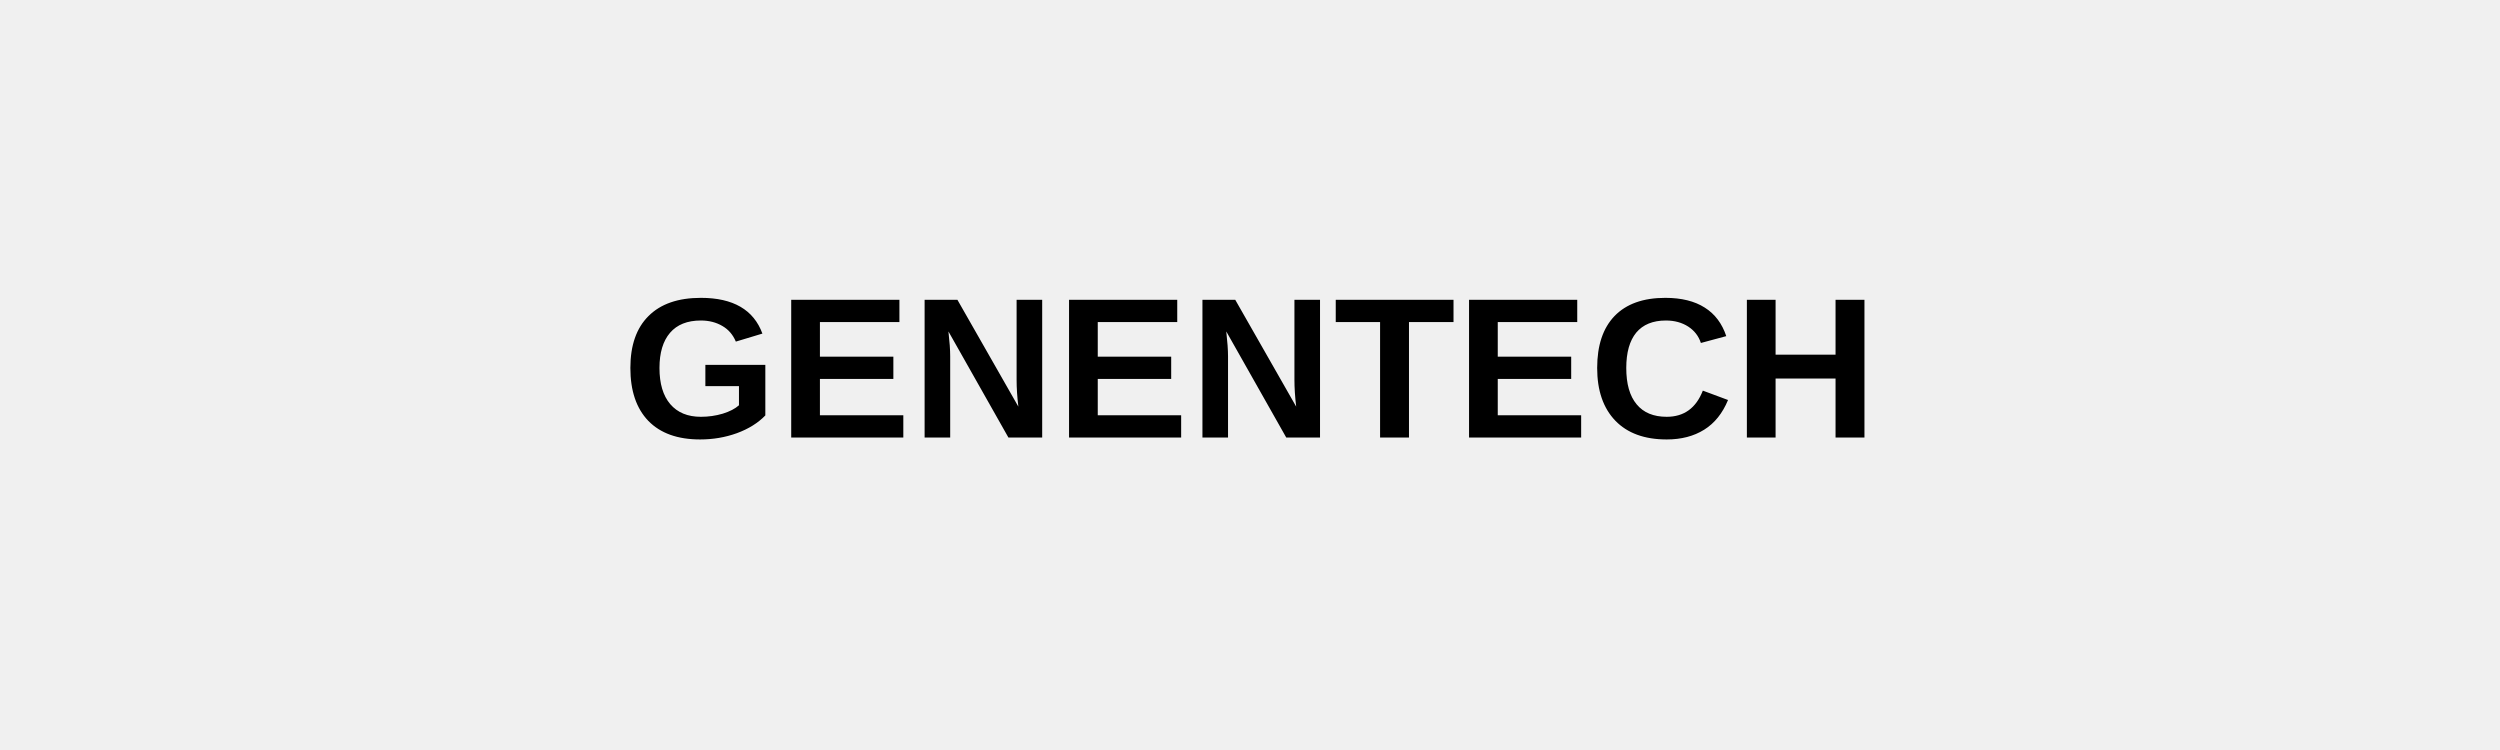
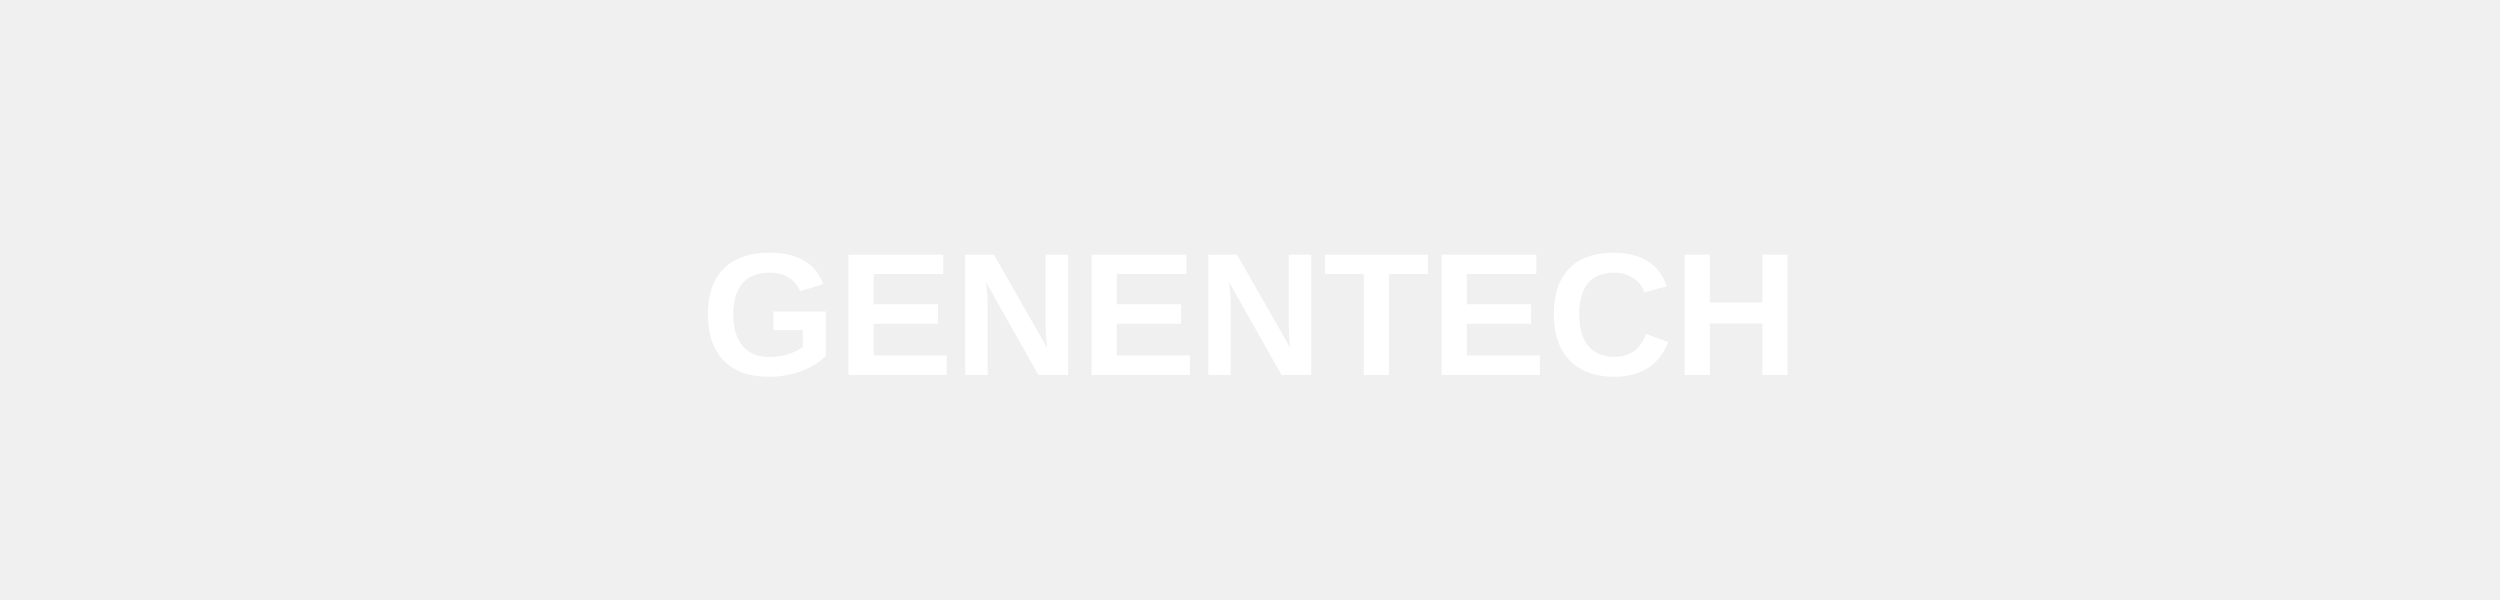
- <svg xmlns="http://www.w3.org/2000/svg" viewBox="0 0 200 60">
-   <text x="100" y="35" text-anchor="middle" fill="currentColor" font-family="Arial, sans-serif" font-size="16" font-weight="bold">
+ <svg xmlns="http://www.w3.org/2000/svg" viewBox="0 0 200 48">
+   <text x="100" y="30" text-anchor="middle" fill="white" font-family="Arial, sans-serif" font-size="14" font-weight="bold">
    GENENTECH
  </text>
</svg>
